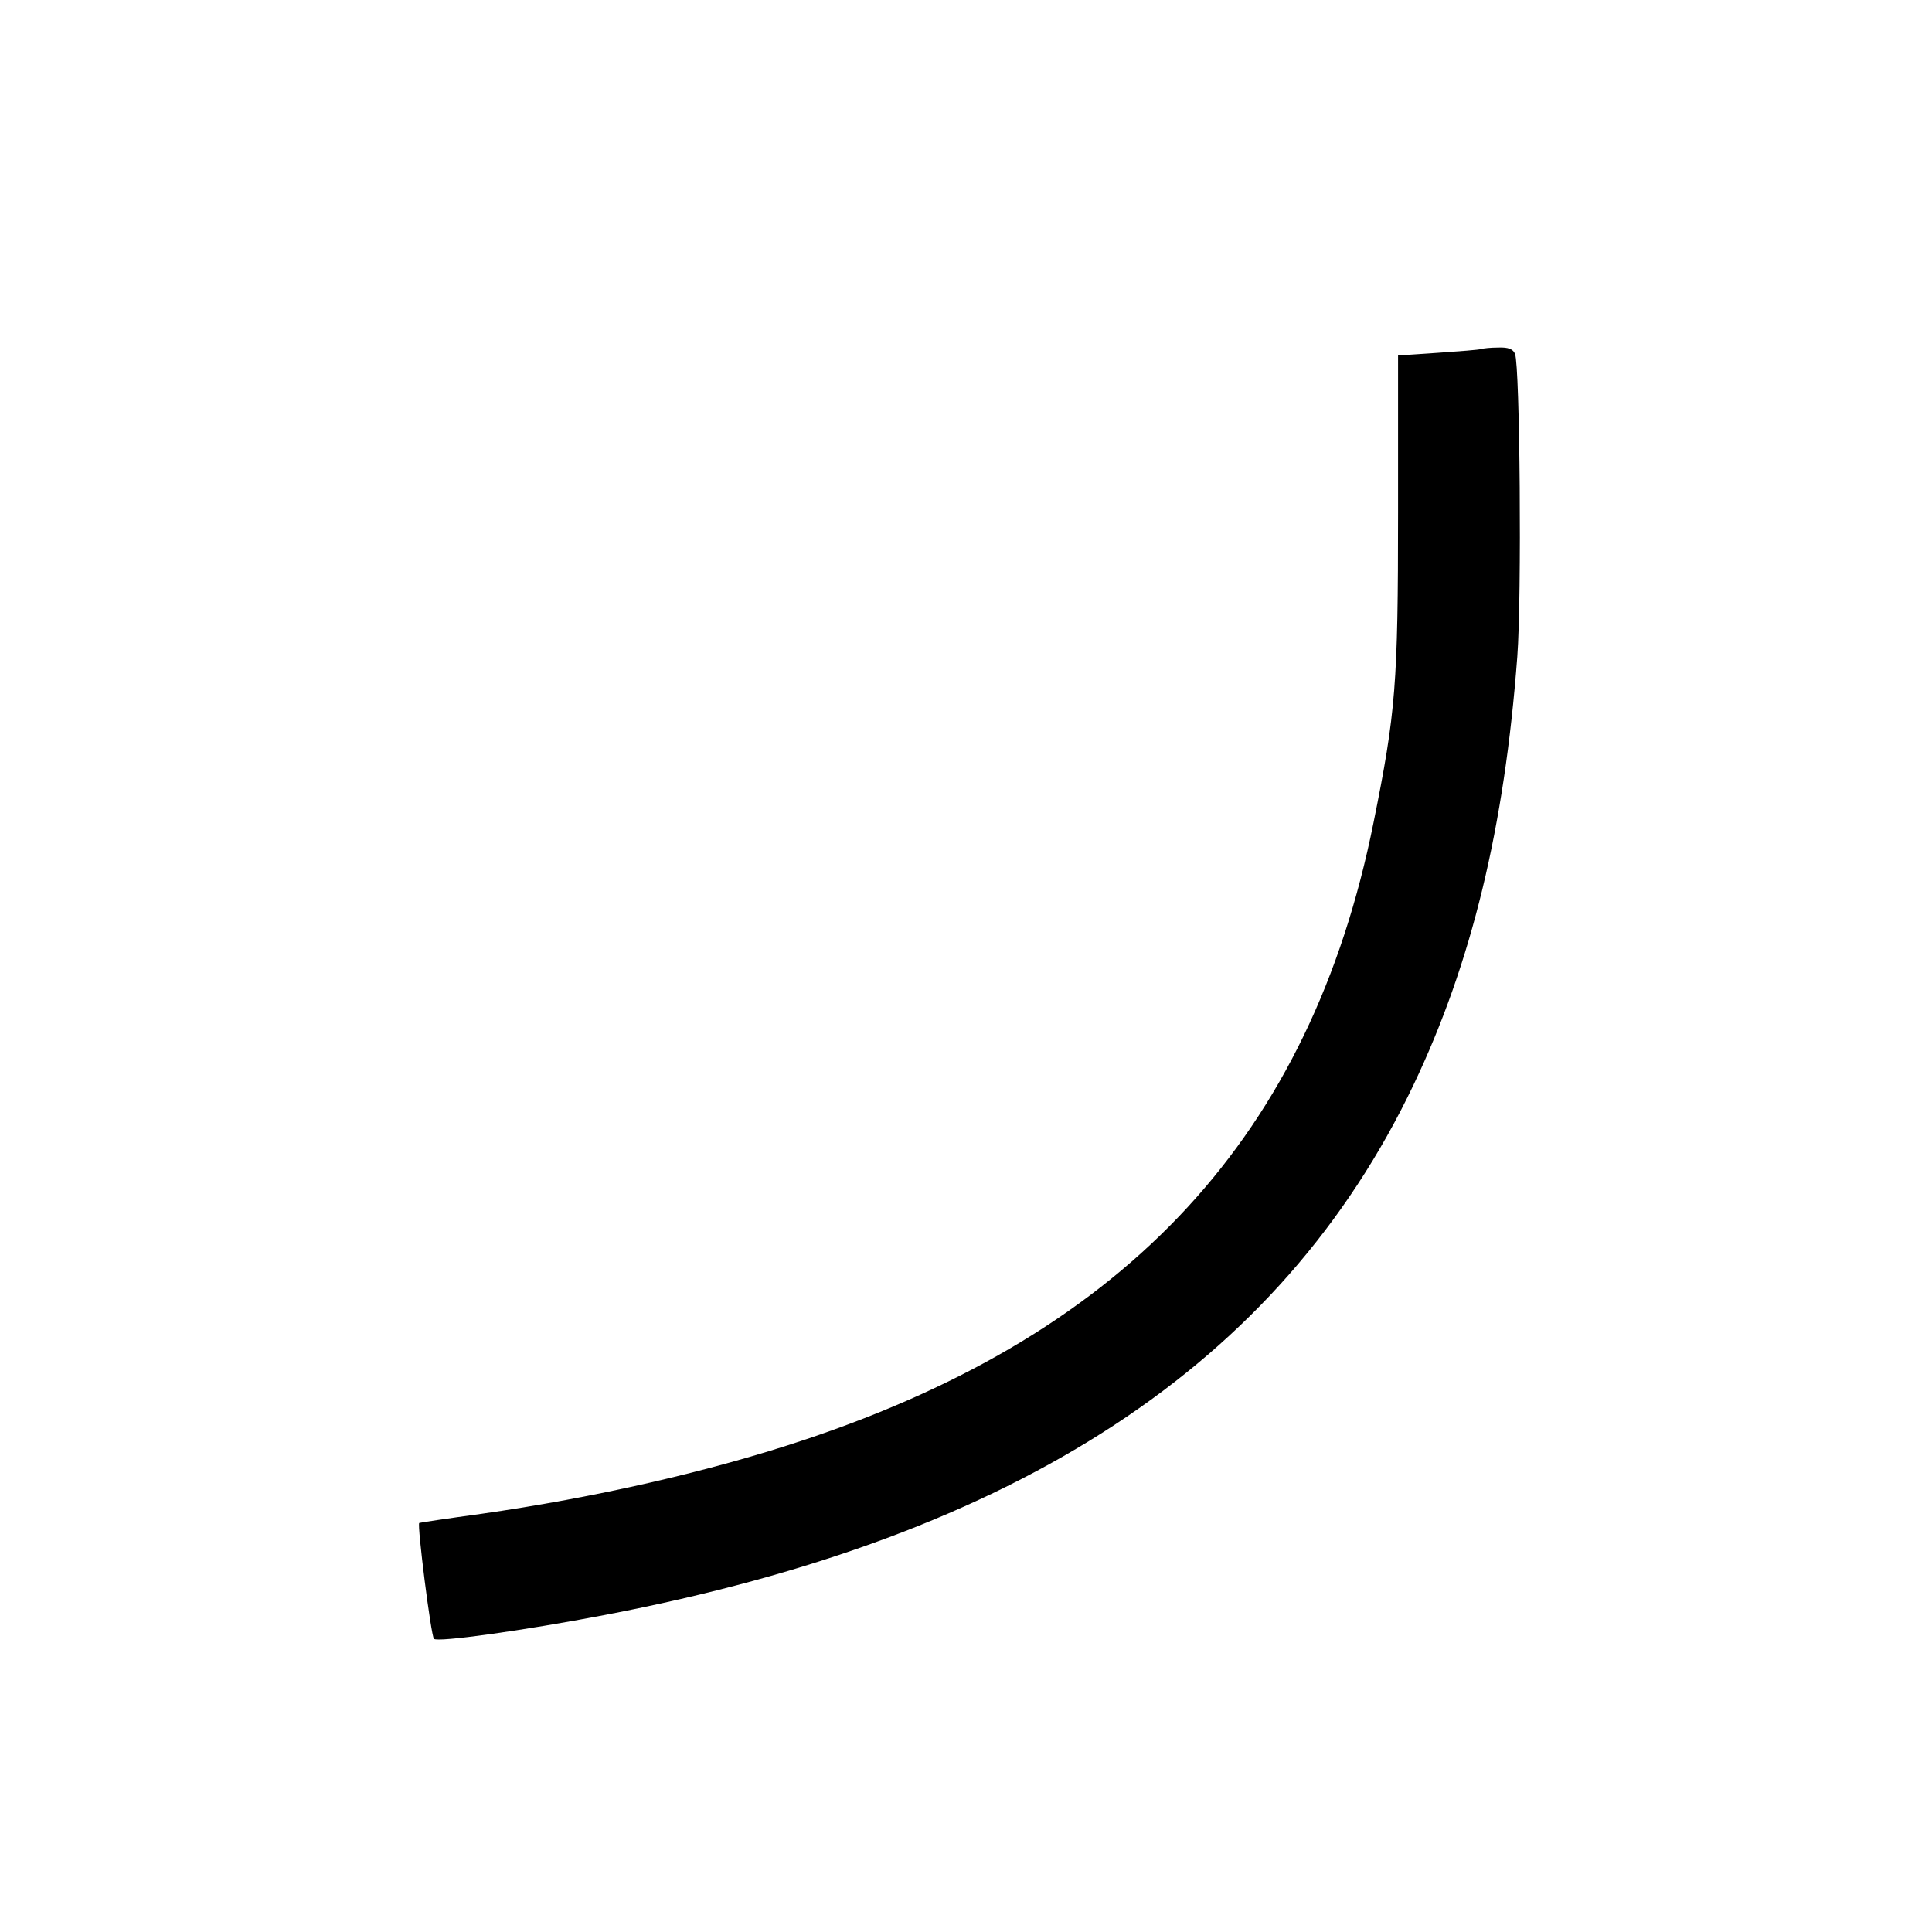
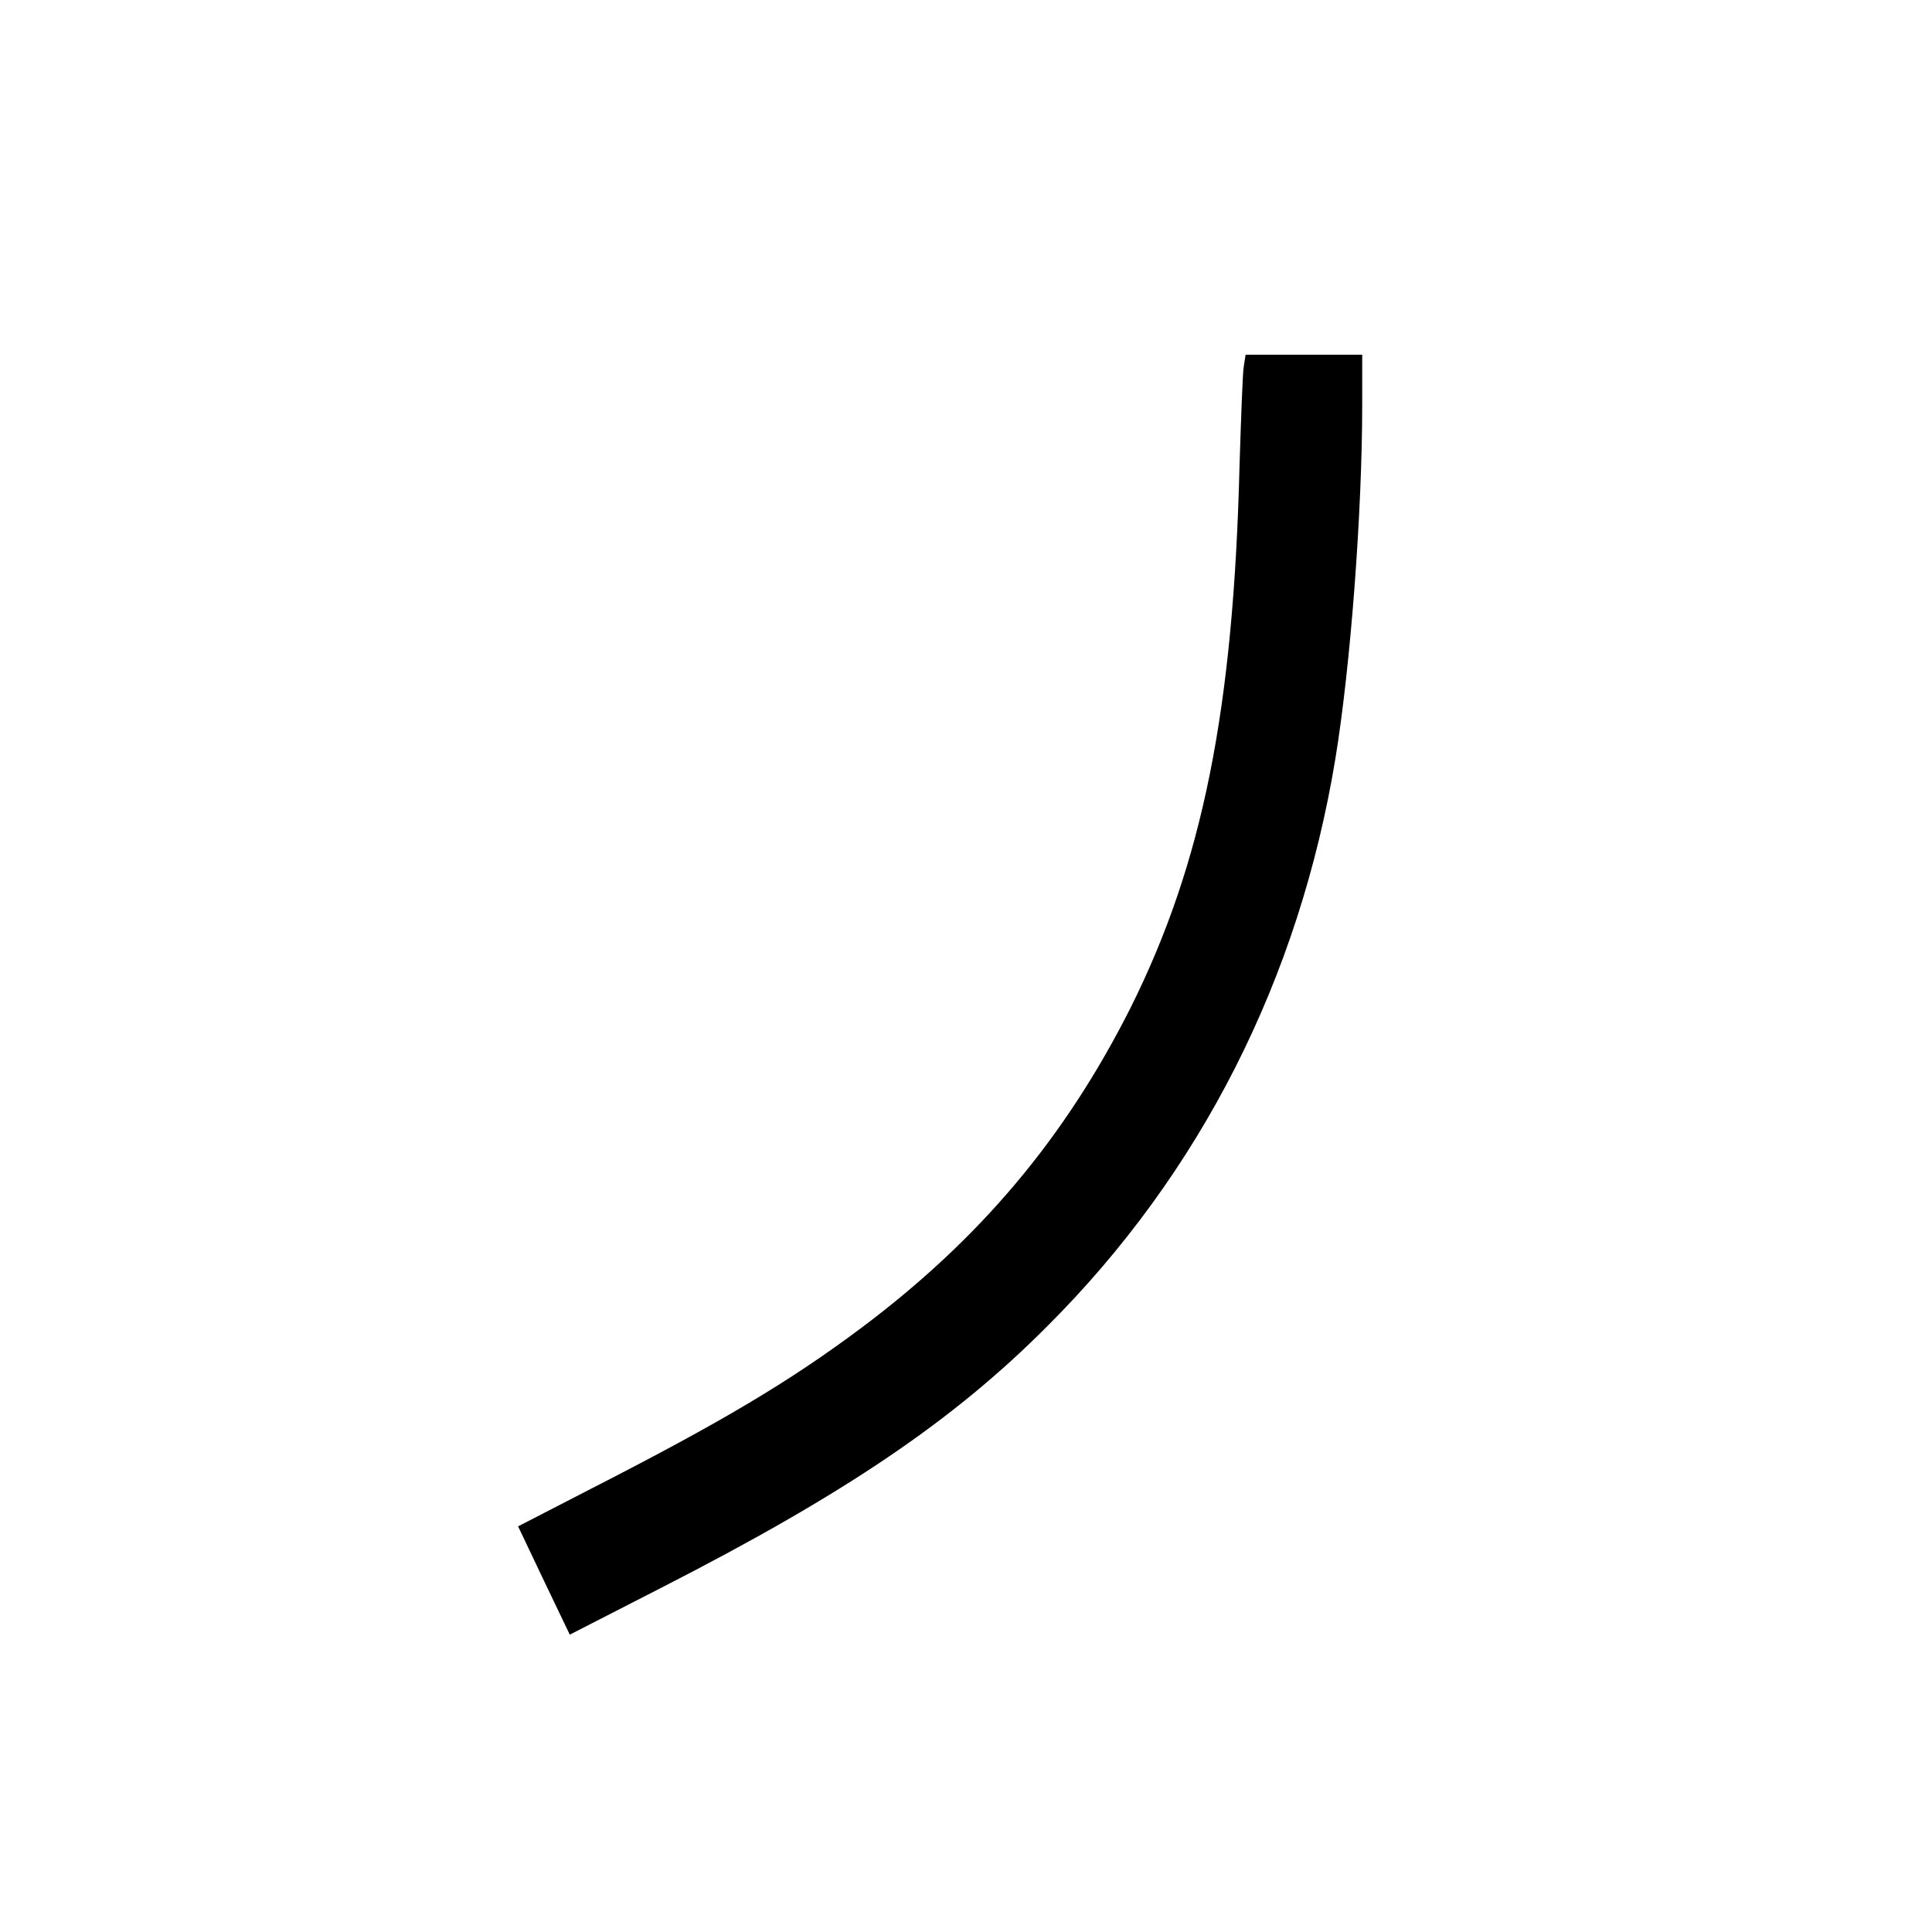
<svg xmlns="http://www.w3.org/2000/svg" version="1.0" width="384pt" height="384pt" viewBox="0 0 384 384" preserveAspectRatio="xMidYMid meet">
  <g transform="translate(0,384)scale(.075,.075)">
-     <path id="path1" d="M 3925 -4195 c -6 2 -57 6 -115 10 l -105 7 0 416 c 0 455 -6 530 -65 822 -166 826 -647 1348 -1506 1635 -254 85 -558 154 -860 197 -88 12 -161 23 -163 24 -6 4 31 298 39 307 9 10 238 -22 452 -63 1098 -210 1791 -665 2144 -1405 154 -323 241 -682 275 -1135 12 -160 7 -769 -6 -802 -5 -13 -18 -18 -44 -17 -20 0 -40 2 -46 4 z " />
+     <path id="path1" d="M 3296 -4148 c -3 18 -7 134 -11 258 -16 652 -98 1058 -289 1441 -174 345 -399 613 -716 850 -189 141 -367 247 -711 423 l -196 101 68 143 69 144 242 -124 c 489 -250 774 -443 1023 -693 406 -405 668 -921 764 -1505 40 -244 71 -651 71 -938 l 0 -132 -155 0 -154 0 -5 32 z " />
  </g>
</svg>
